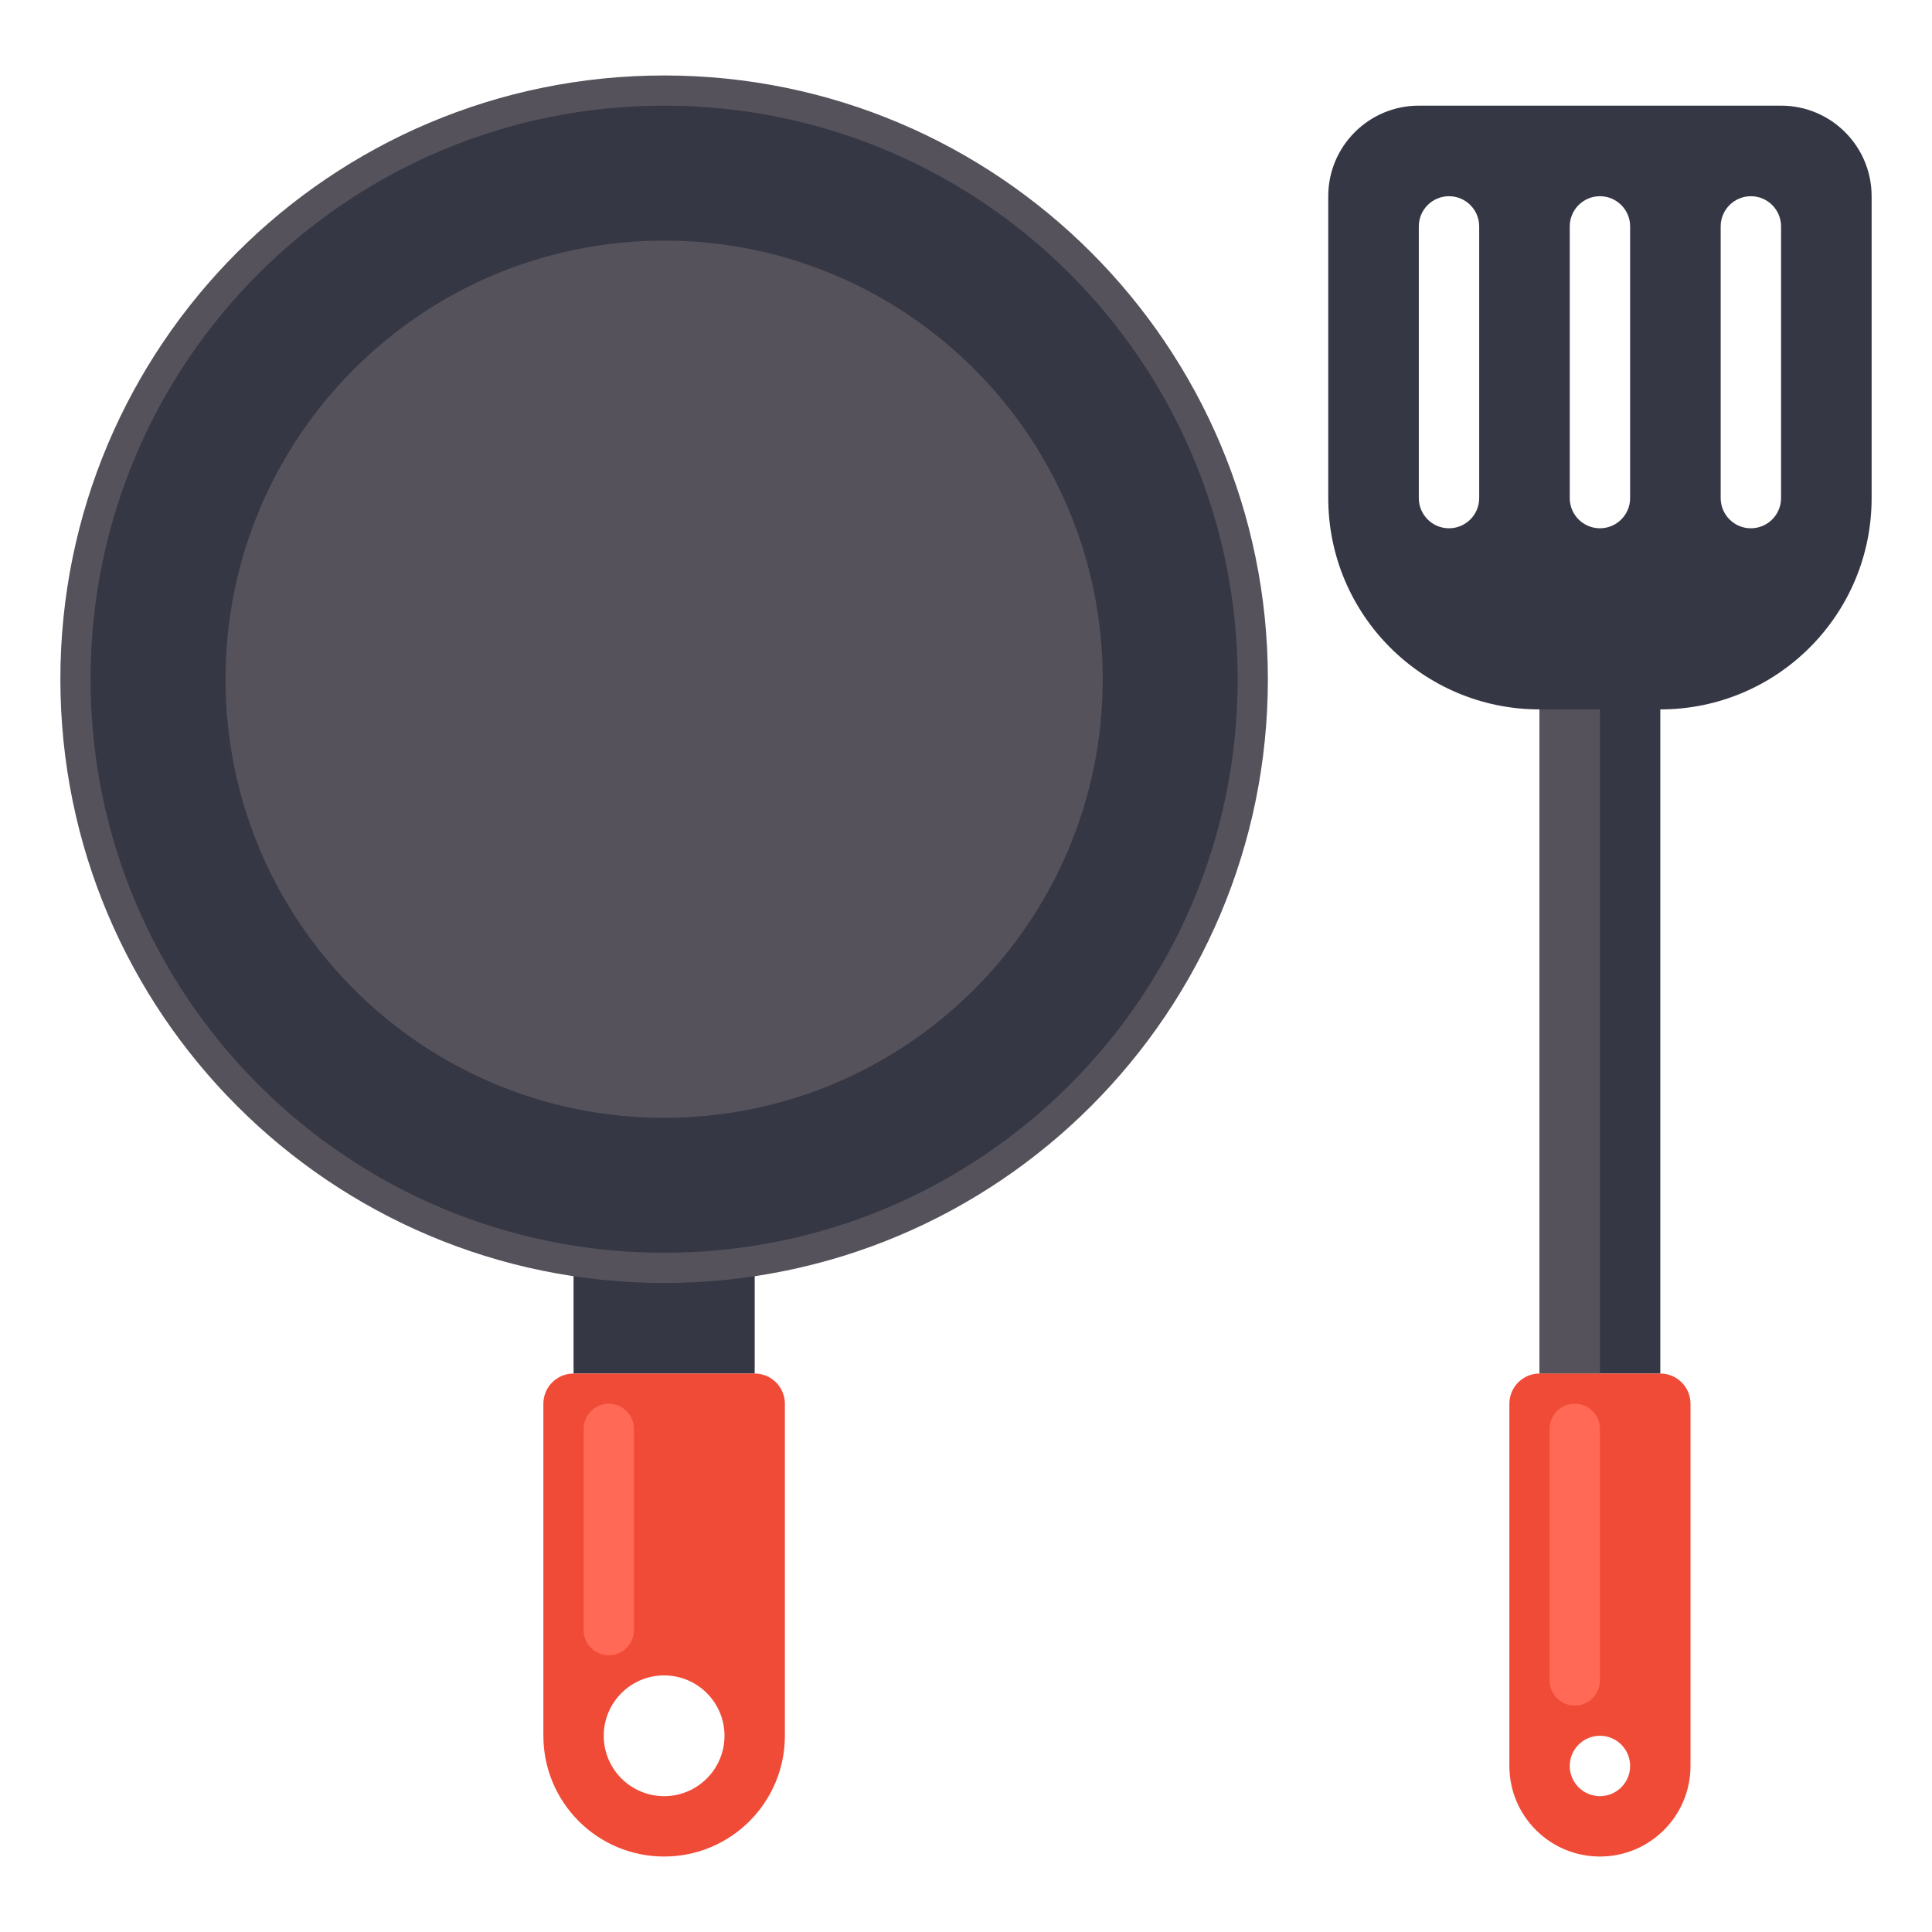
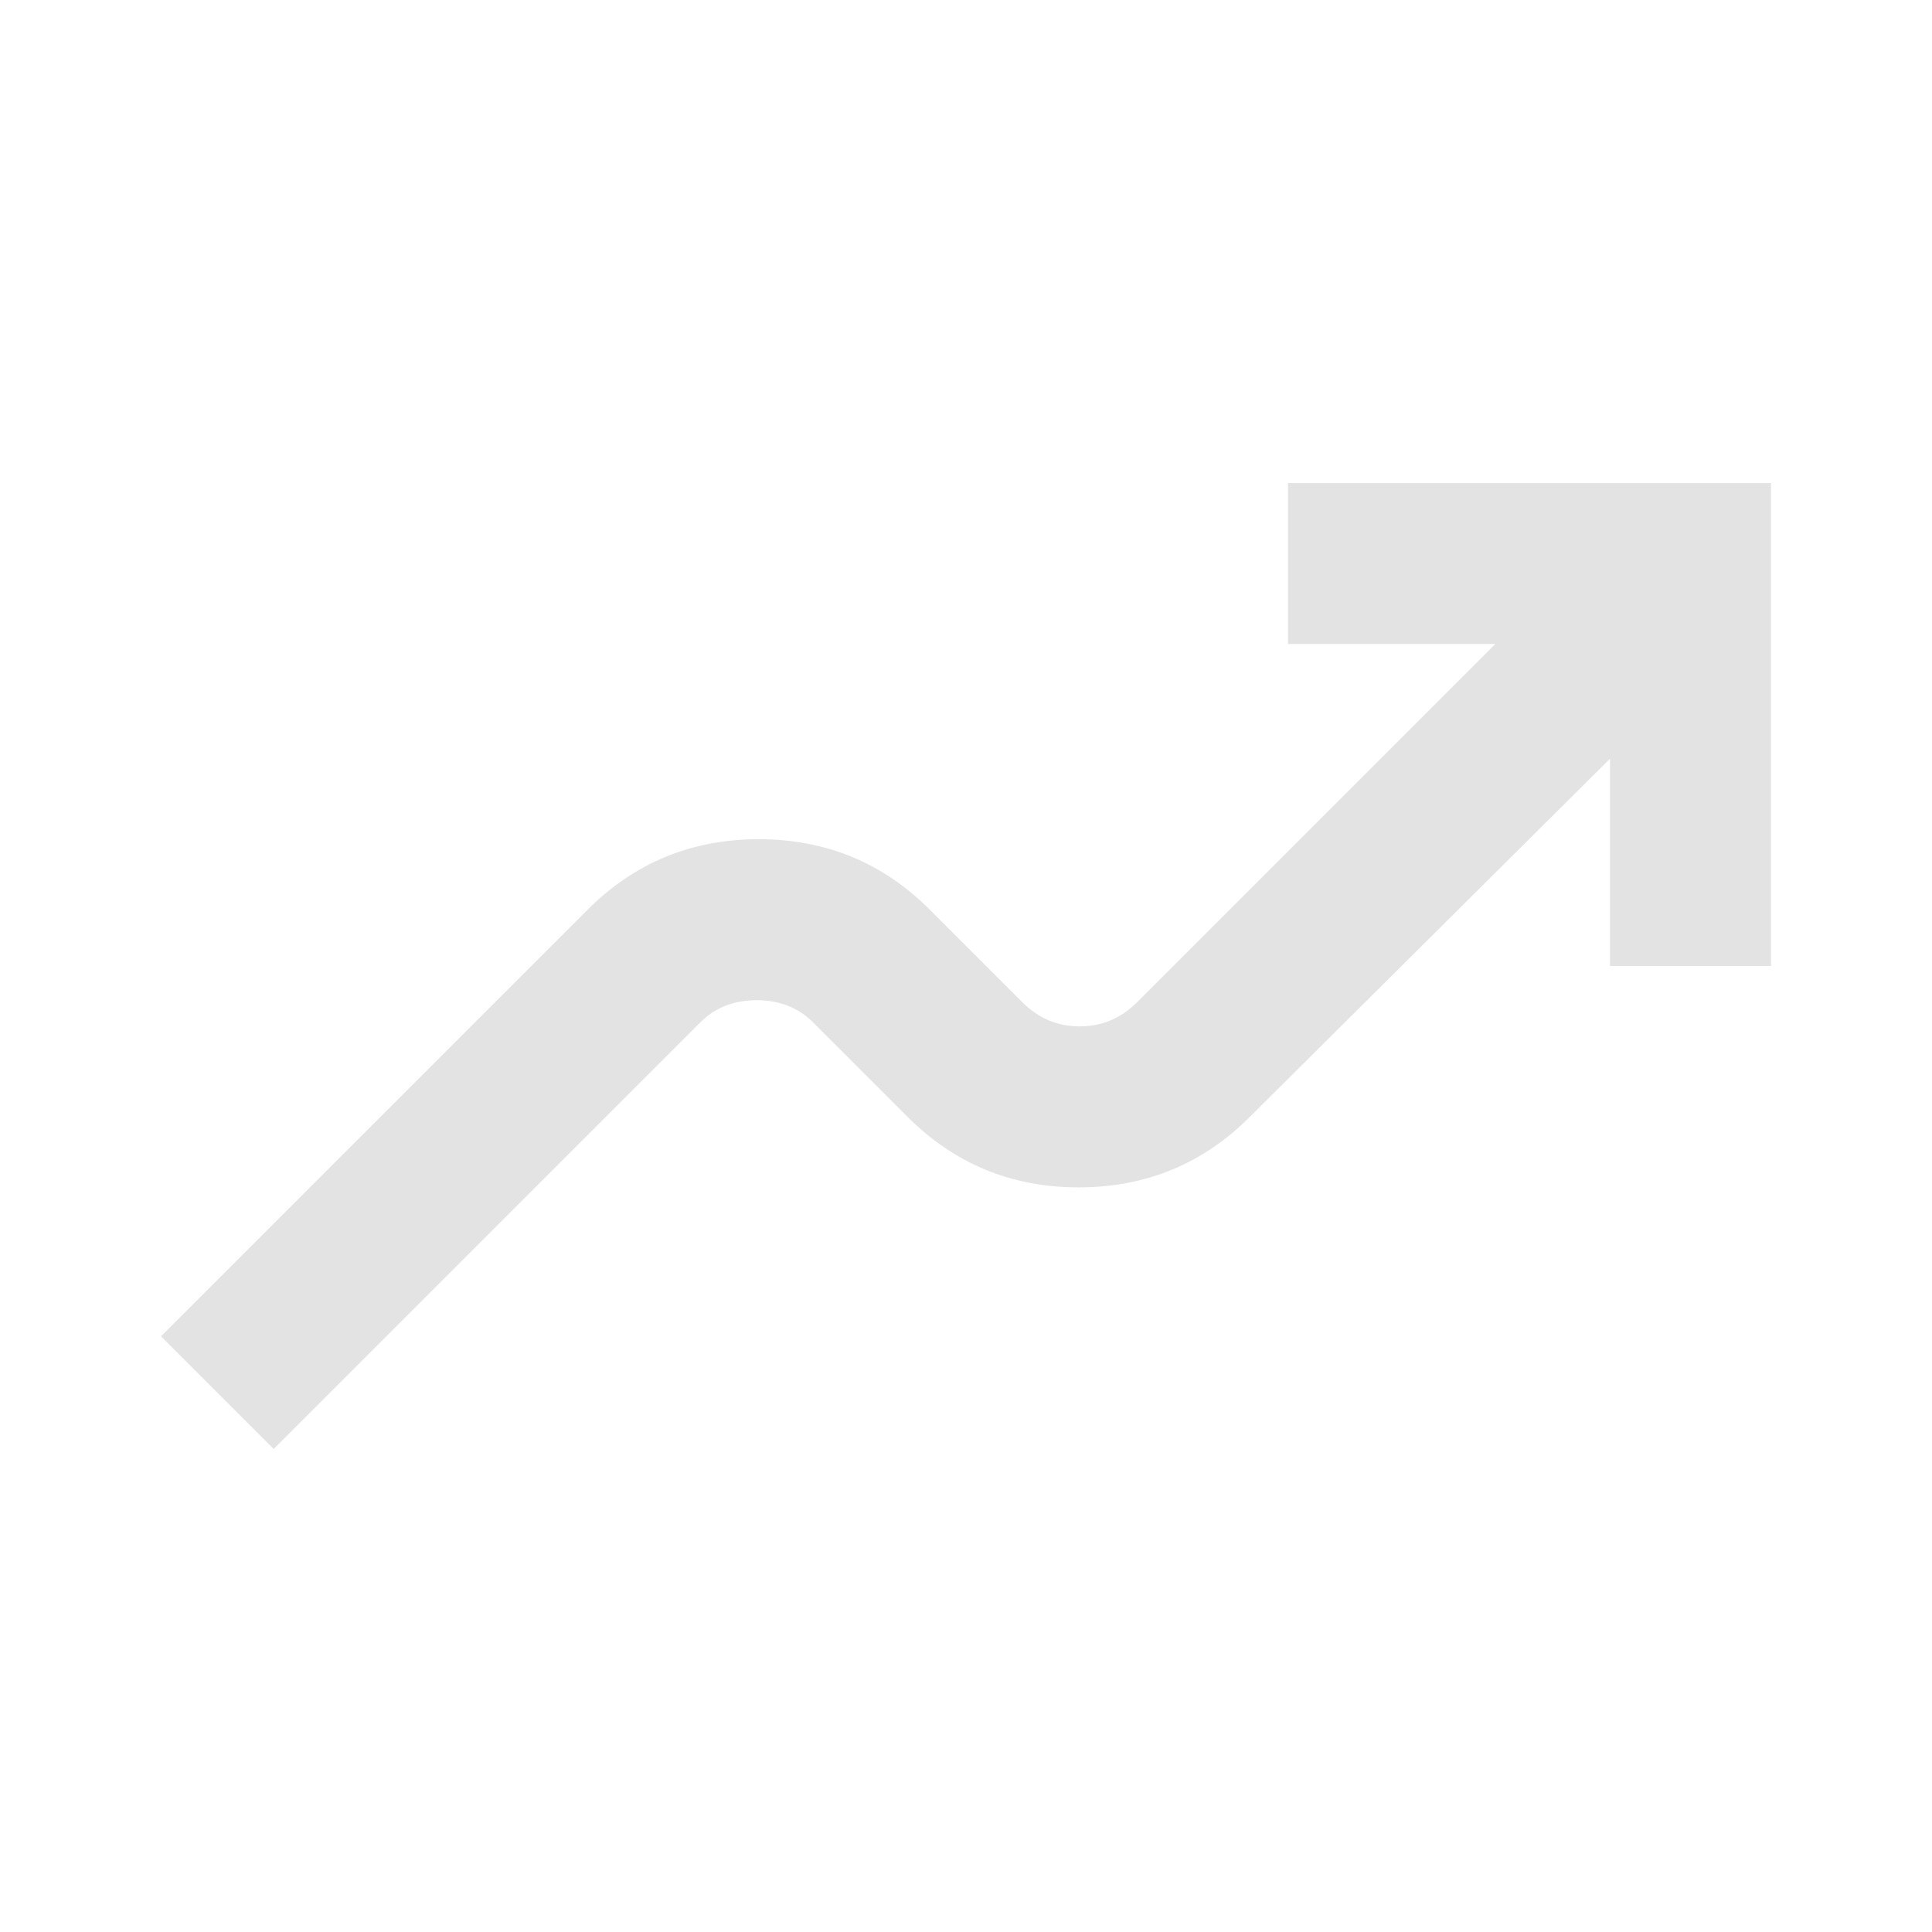
- <svg xmlns="http://www.w3.org/2000/svg" id="Layer_1" enable-background="new 0 0 512 512" height="512" viewBox="0 0 512 512" width="512">
-   <g>
-     <g>
-       <path d="m152 313.333h48v50.667h-48z" fill="#353744" />
-     </g>
-     <g>
-       <path d="m408 188h32v176h-32z" fill="#353744" />
-     </g>
-     <g>
-       <path d="m408 188h16v176h-16z" fill="#55525b" />
-     </g>
-     <g>
-       <circle cx="176" cy="180" fill="#55525b" r="160" />
-     </g>
-     <g>
-       <circle cx="176" cy="180" fill="#353744" r="152" />
-     </g>
-     <g>
-       <circle cx="176" cy="180" fill="#55525b" r="116.235" />
-     </g>
-     <g>
-       <path d="m200 364h-48c-4.418 0-8 3.582-8 8v88c0 17.673 14.327 32 32 32 17.673 0 32-14.327 32-32v-88c0-4.418-3.582-8-8-8zm-24 112c-8.837 0-16-7.164-16-16s7.163-16 16-16 16 7.164 16 16-7.163 16-16 16z" fill="#f04b37" />
-     </g>
-     <g>
-       <path d="m161.333 438.667c-3.682 0-6.667-2.985-6.667-6.667v-53.333c0-3.682 2.985-6.667 6.667-6.667 3.682 0 6.667 2.985 6.667 6.667v53.333c0 3.682-2.985 6.667-6.667 6.667z" fill="#ff6955" />
-     </g>
-     <g>
-       <path d="m440 364h-32c-4.418 0-8 3.582-8 8v96c0 13.255 10.745 24 24 24s24-10.745 24-24v-96c0-4.418-3.582-8-8-8zm-16 112c-4.418 0-8-3.582-8-8s3.582-8 8-8 8 3.582 8 8-3.582 8-8 8z" fill="#f04b37" />
-     </g>
-     <g>
-       <path d="m417.333 452c3.682 0 6.667-2.985 6.667-6.667v-66.667c0-3.682-2.985-6.667-6.667-6.667-3.682 0-6.667 2.985-6.667 6.667v66.667c.001 3.682 2.985 6.667 6.667 6.667z" fill="#ff6955" />
-     </g>
-     <g>
-       <path d="m472 28h-96c-13.255 0-24 10.745-24 24v80c0 30.928 25.072 56 56 56h32c30.928 0 56-25.072 56-56v-80c0-13.255-10.745-24-24-24zm-80 104c0 4.418-3.582 8-8 8s-8-3.582-8-8v-72c0-4.418 3.582-8 8-8s8 3.582 8 8zm40 0c0 4.418-3.582 8-8 8s-8-3.582-8-8v-72c0-4.418 3.582-8 8-8s8 3.582 8 8zm40 0c0 4.418-3.582 8-8 8s-8-3.582-8-8v-72c0-4.418 3.582-8 8-8s8 3.582 8 8z" fill="#353744" />
-     </g>
-   </g>
+ <svg xmlns="http://www.w3.org/2000/svg" height="24px" viewBox="0 -960 960 960" width="24px" fill="#e3e3e3">
+   <path d="m136-240-56-56 212-212q35-35 85-35t85 35l46 46q12 12 28.5 12t28.5-12l178-178H640v-80h240v240h-80v-103L621-405q-35 35-85 35t-85-35l-47-47q-11-11-28-11t-28 11L136-240Z" />
</svg>
